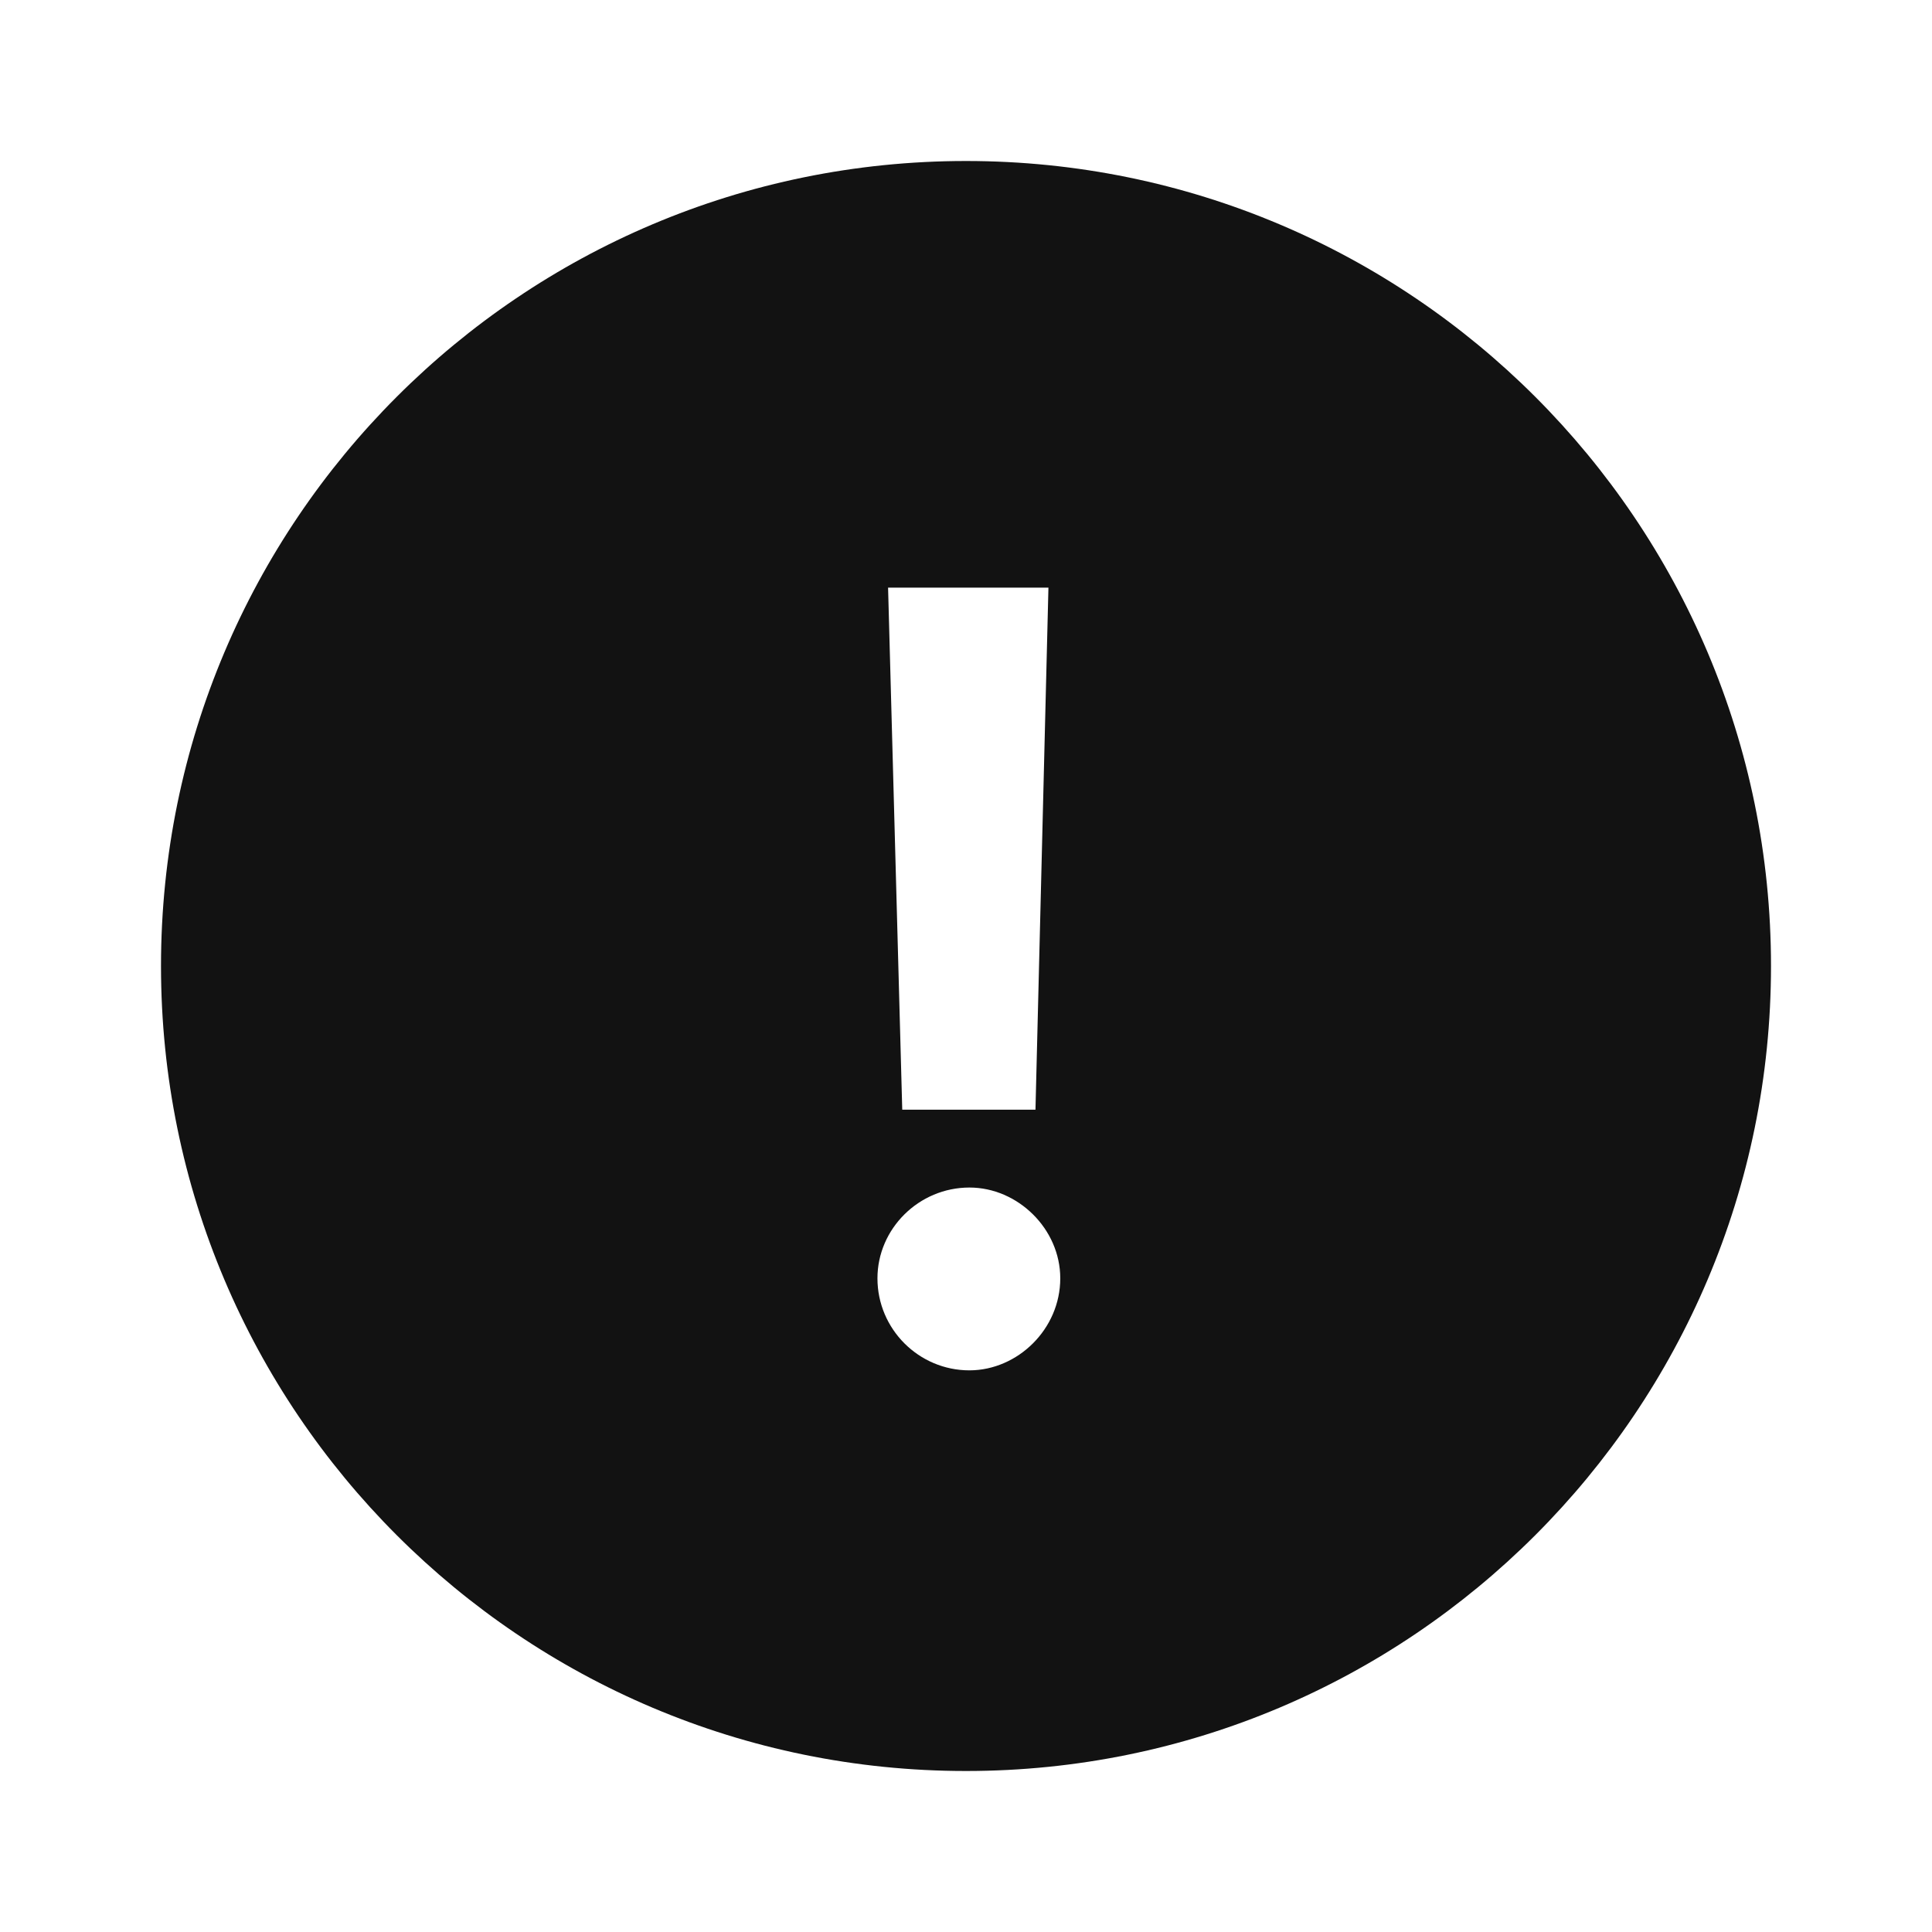
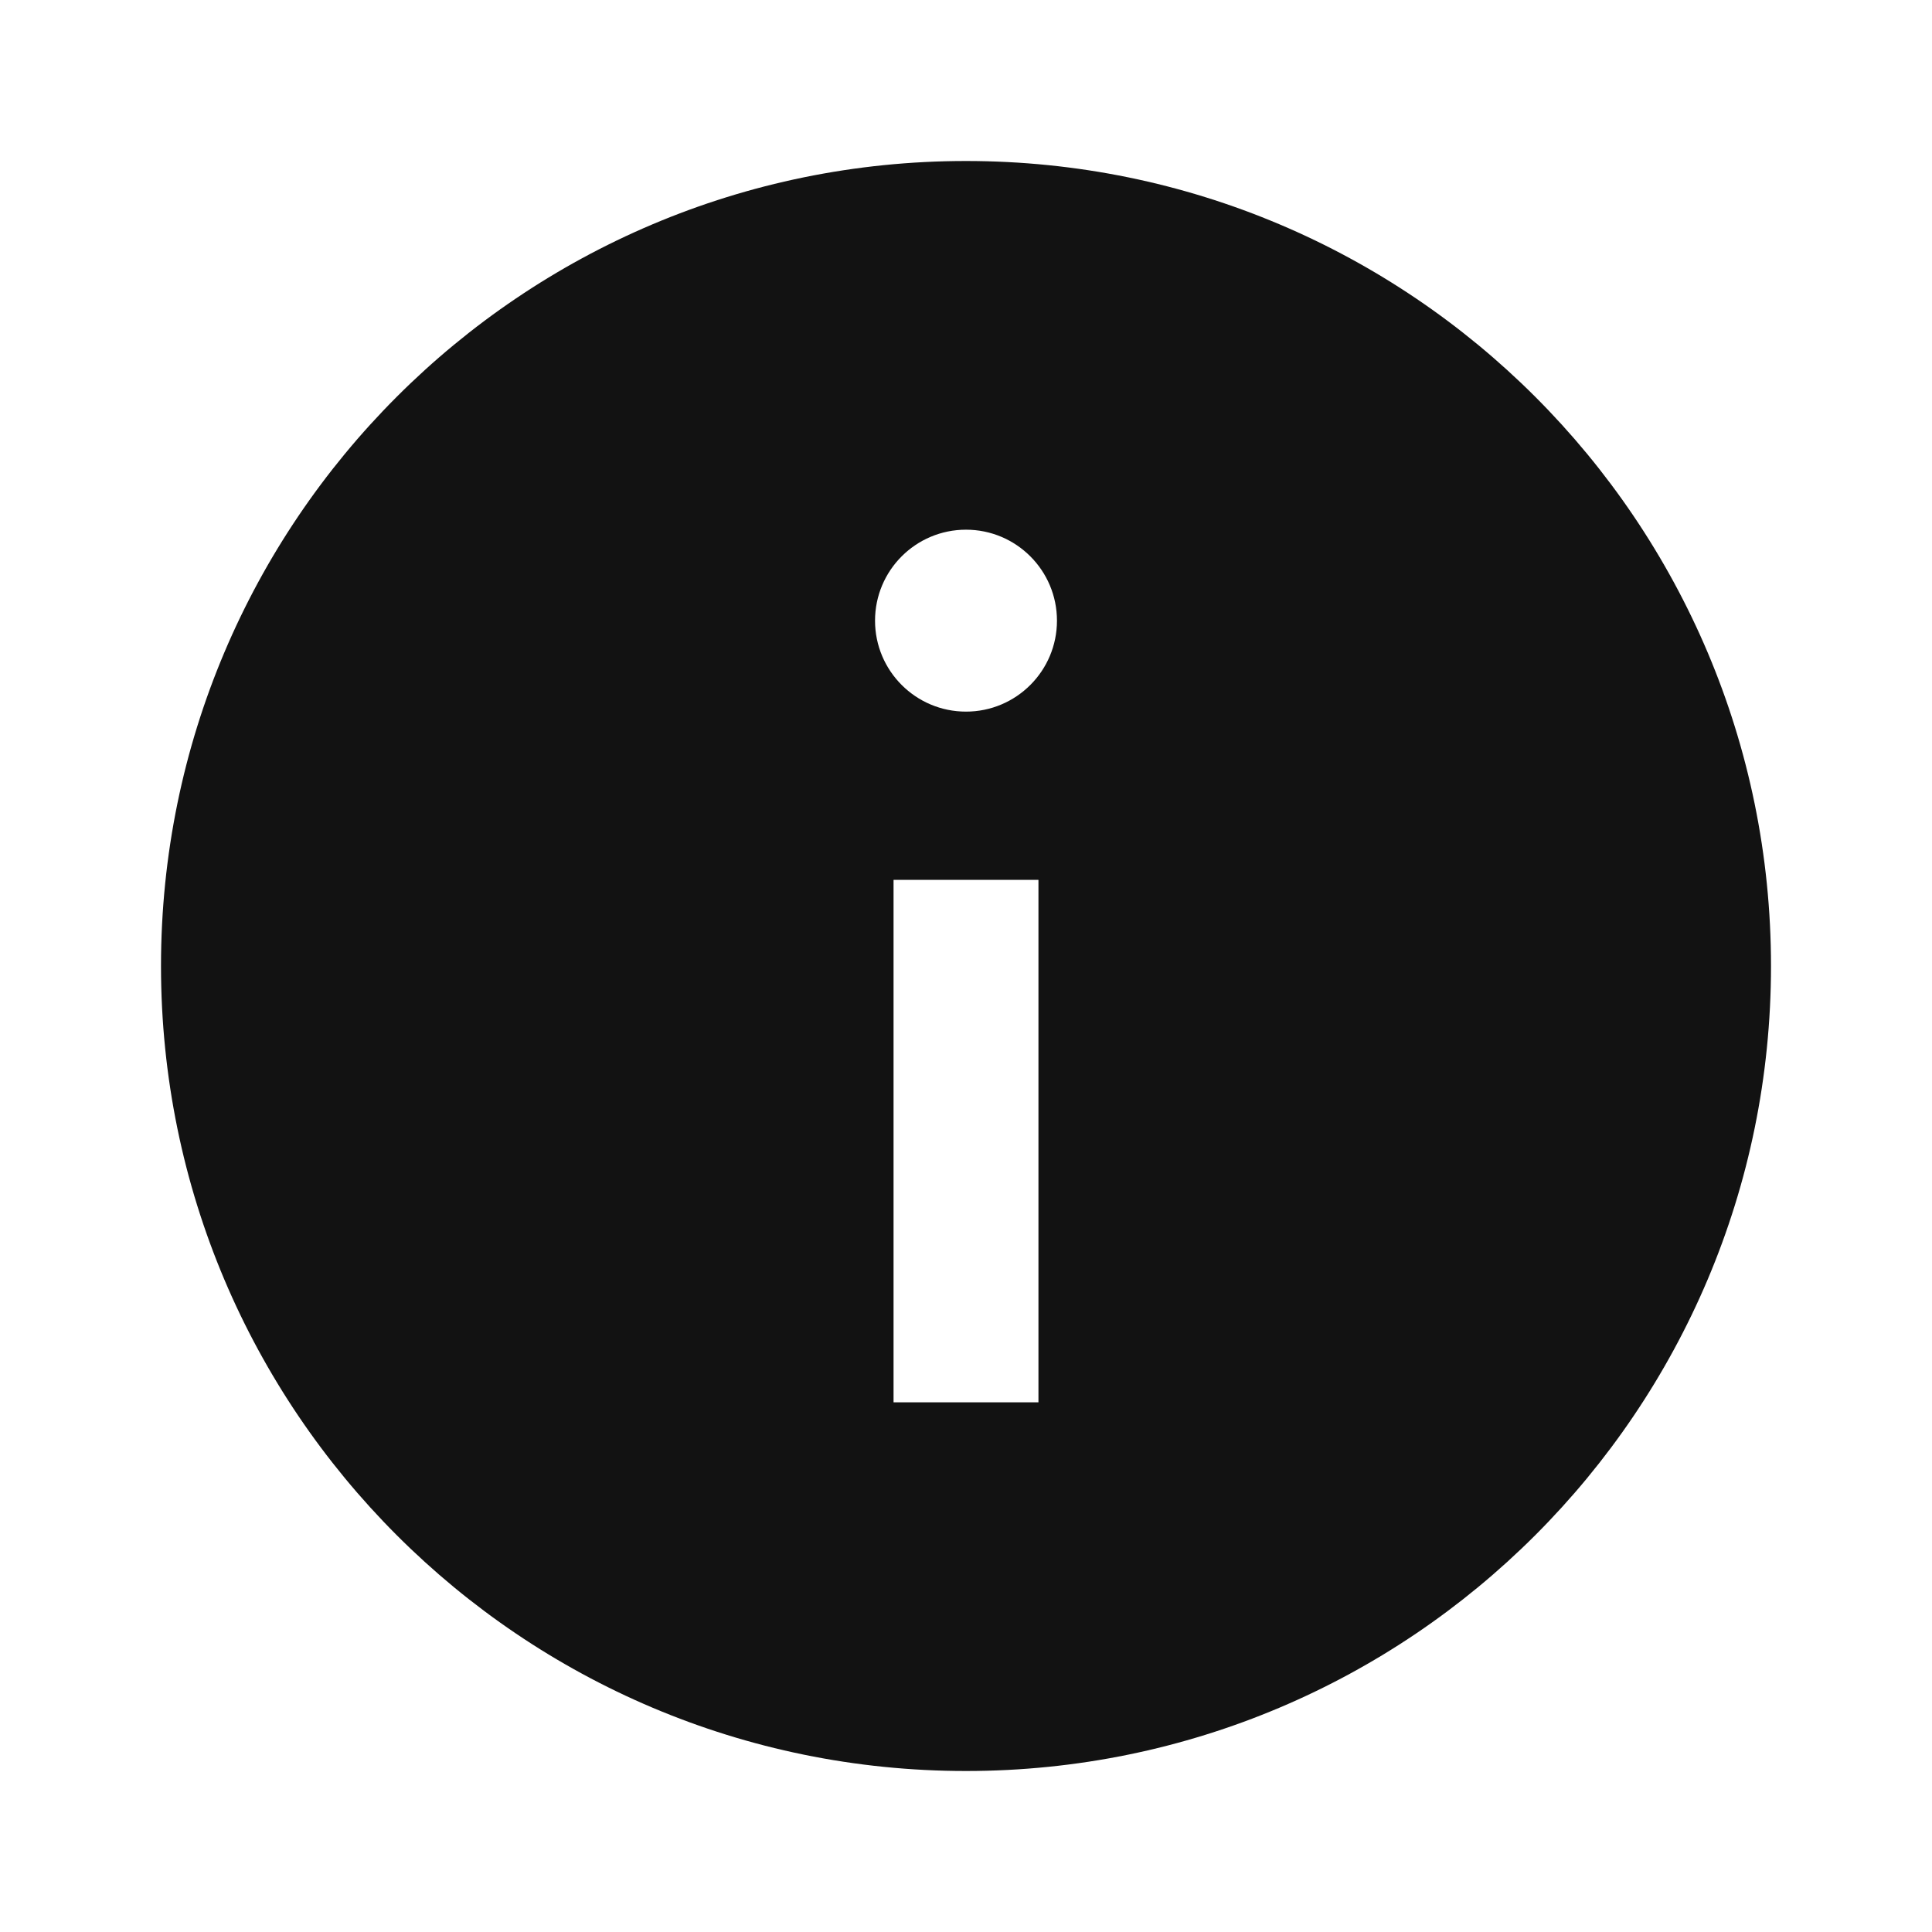
<svg xmlns="http://www.w3.org/2000/svg" width="24" height="24" viewBox="0 0 24 24" fill="none">
-   <path fill-rule="evenodd" clip-rule="evenodd" d="M12 2C17.523 2 22 6.477 22 12C22 17.523 17.523 22 12 22C6.477 22 2 17.523 2 12C2 6.477 6.477 2 12 2ZM12.043 14.752C11.413 14.752 10.9 15.265 10.9 15.88C10.9 16.51 11.413 17.023 12.043 17.023C12.643 17.022 13.171 16.51 13.171 15.88C13.171 15.265 12.643 14.752 12.043 14.752ZM11.032 7.3L11.208 13.785H12.863L13.024 7.3H11.032Z" fill="#121212" />
+   <path fill-rule="evenodd" clip-rule="evenodd" d="M22 12C22 17.523 17.523 22 12 22C6.477 22 2 17.523 2 12C2 6.477 6.477 2 12 2C17.523 2 22 6.477 22 12ZM13.13 7.71C13.13 8.334 12.624 8.84 12 8.84C11.376 8.84 10.87 8.334 10.87 7.71C10.87 7.086 11.376 6.58 12 6.58C12.624 6.58 13.13 7.086 13.13 7.71ZM11.1 10.93H12.9V17.42H11.1V10.93Z" fill="#121212" />
</svg>
